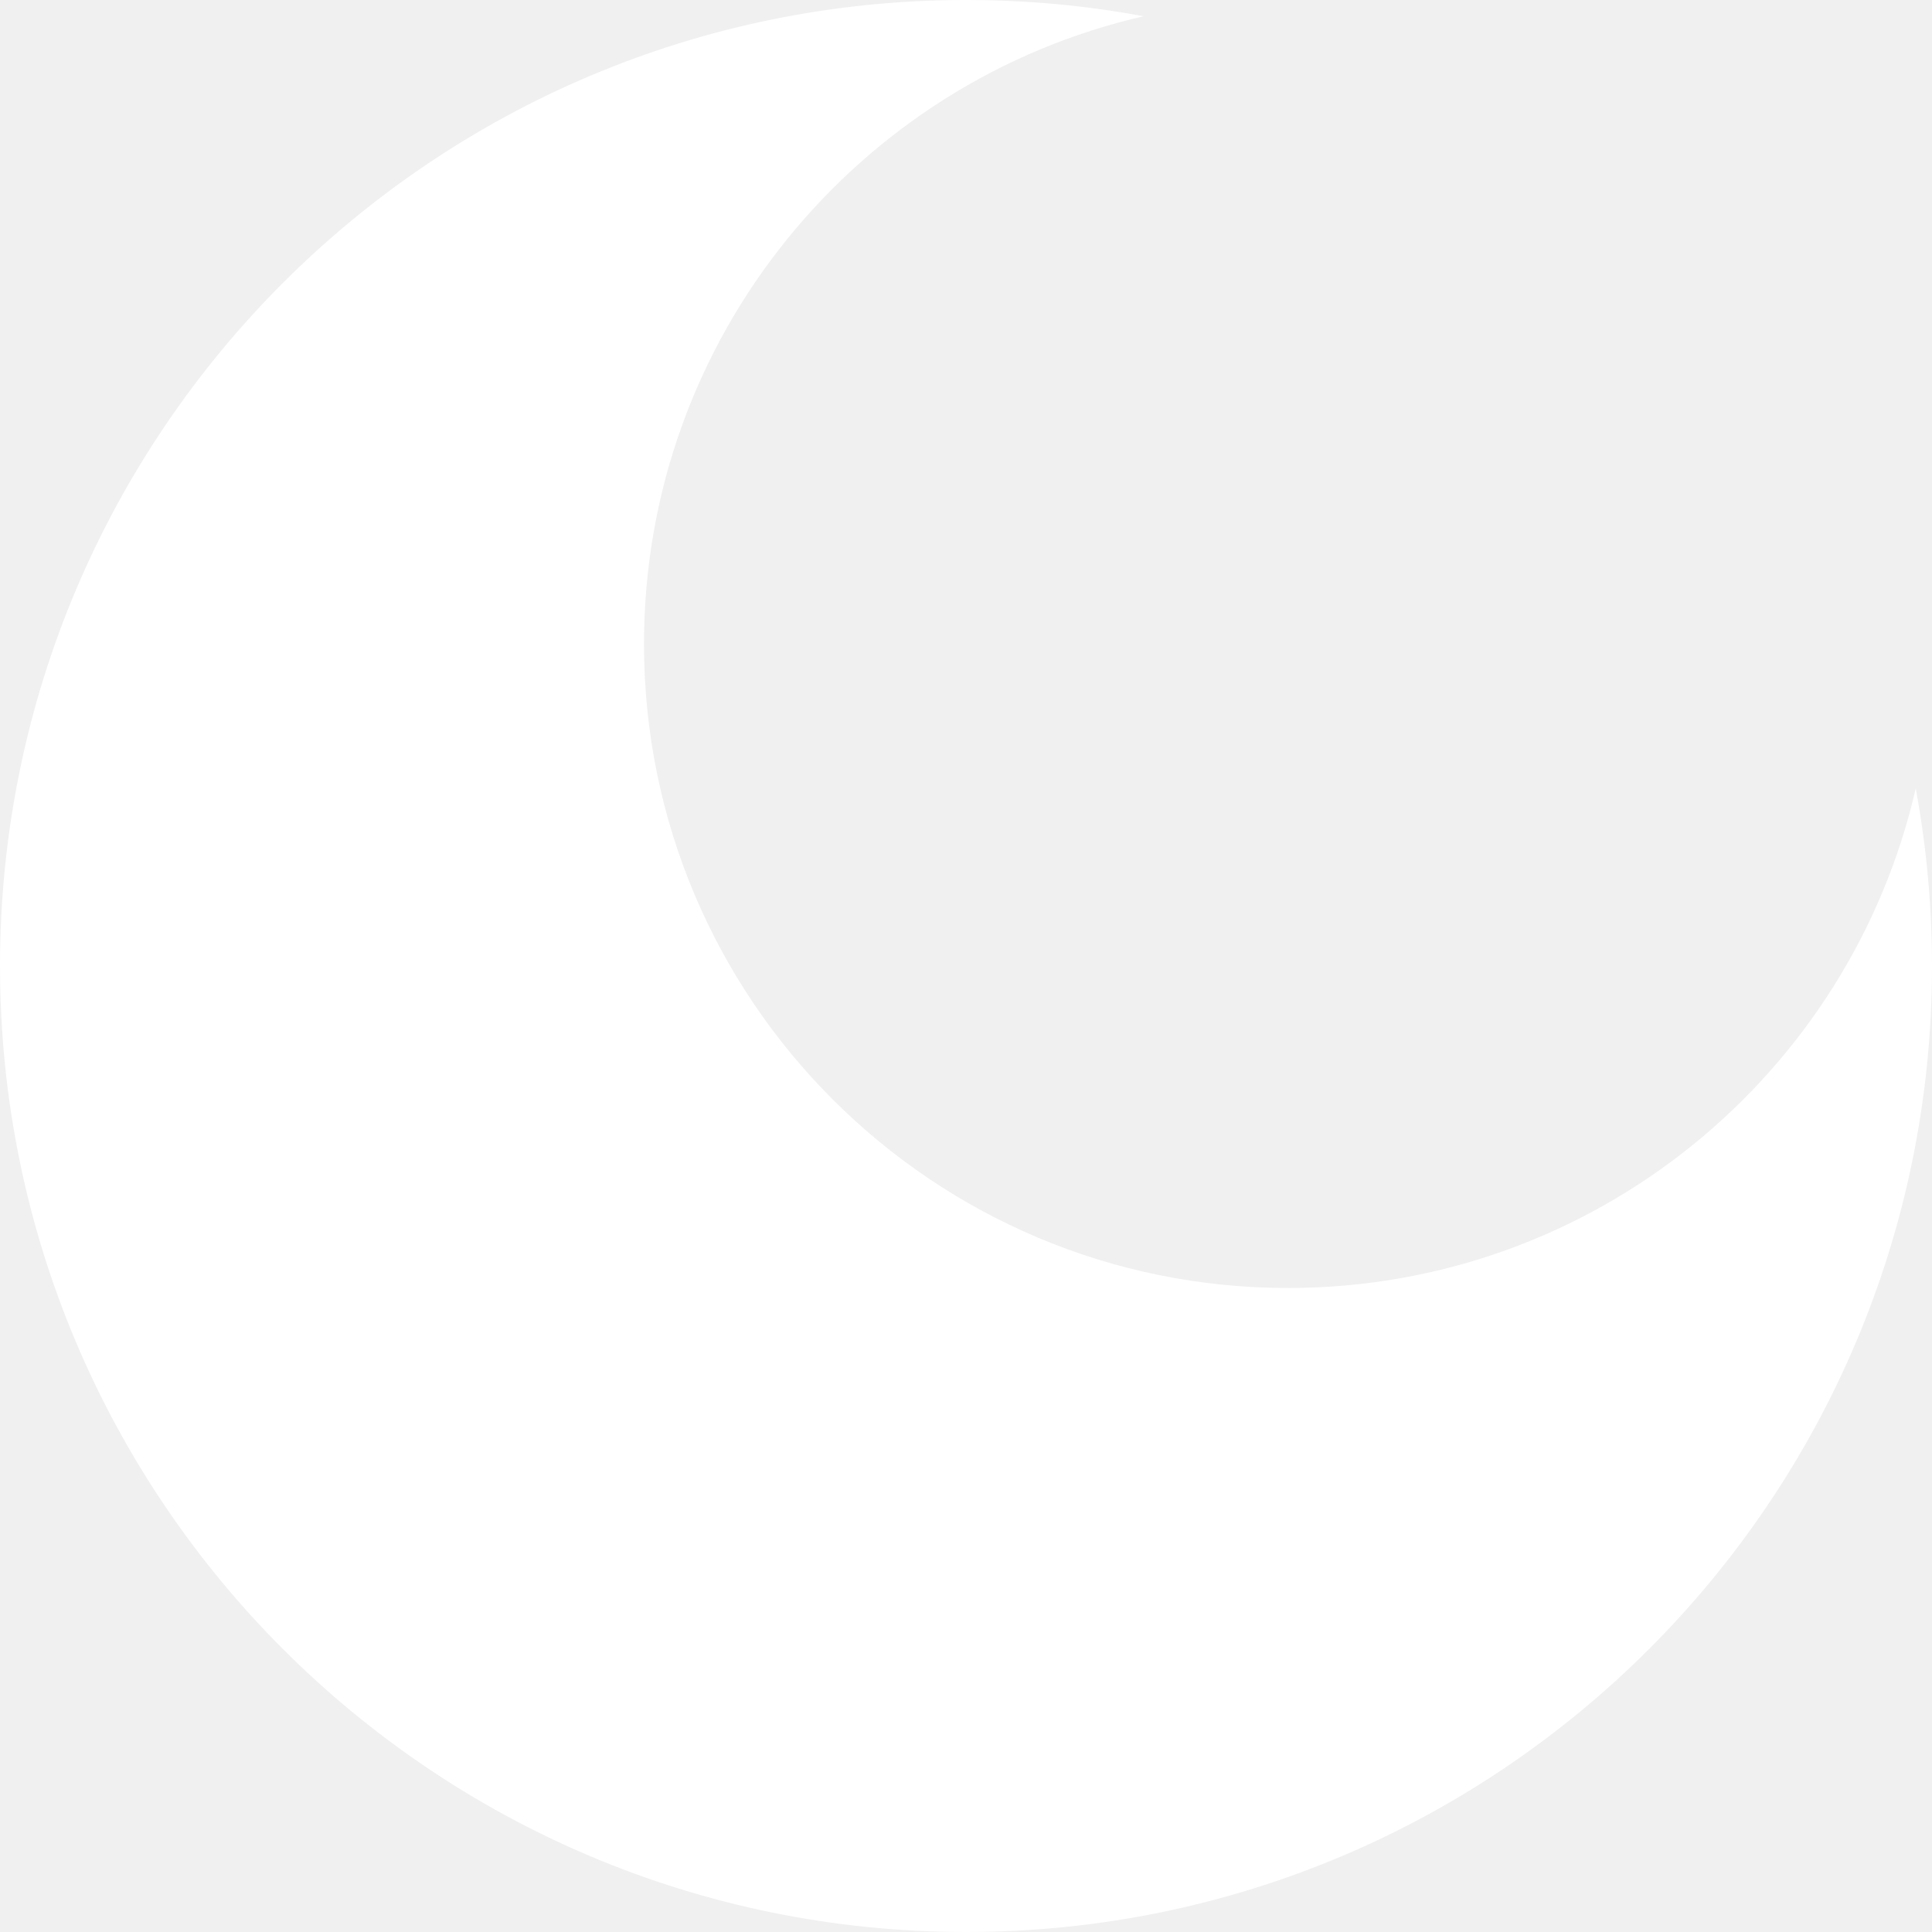
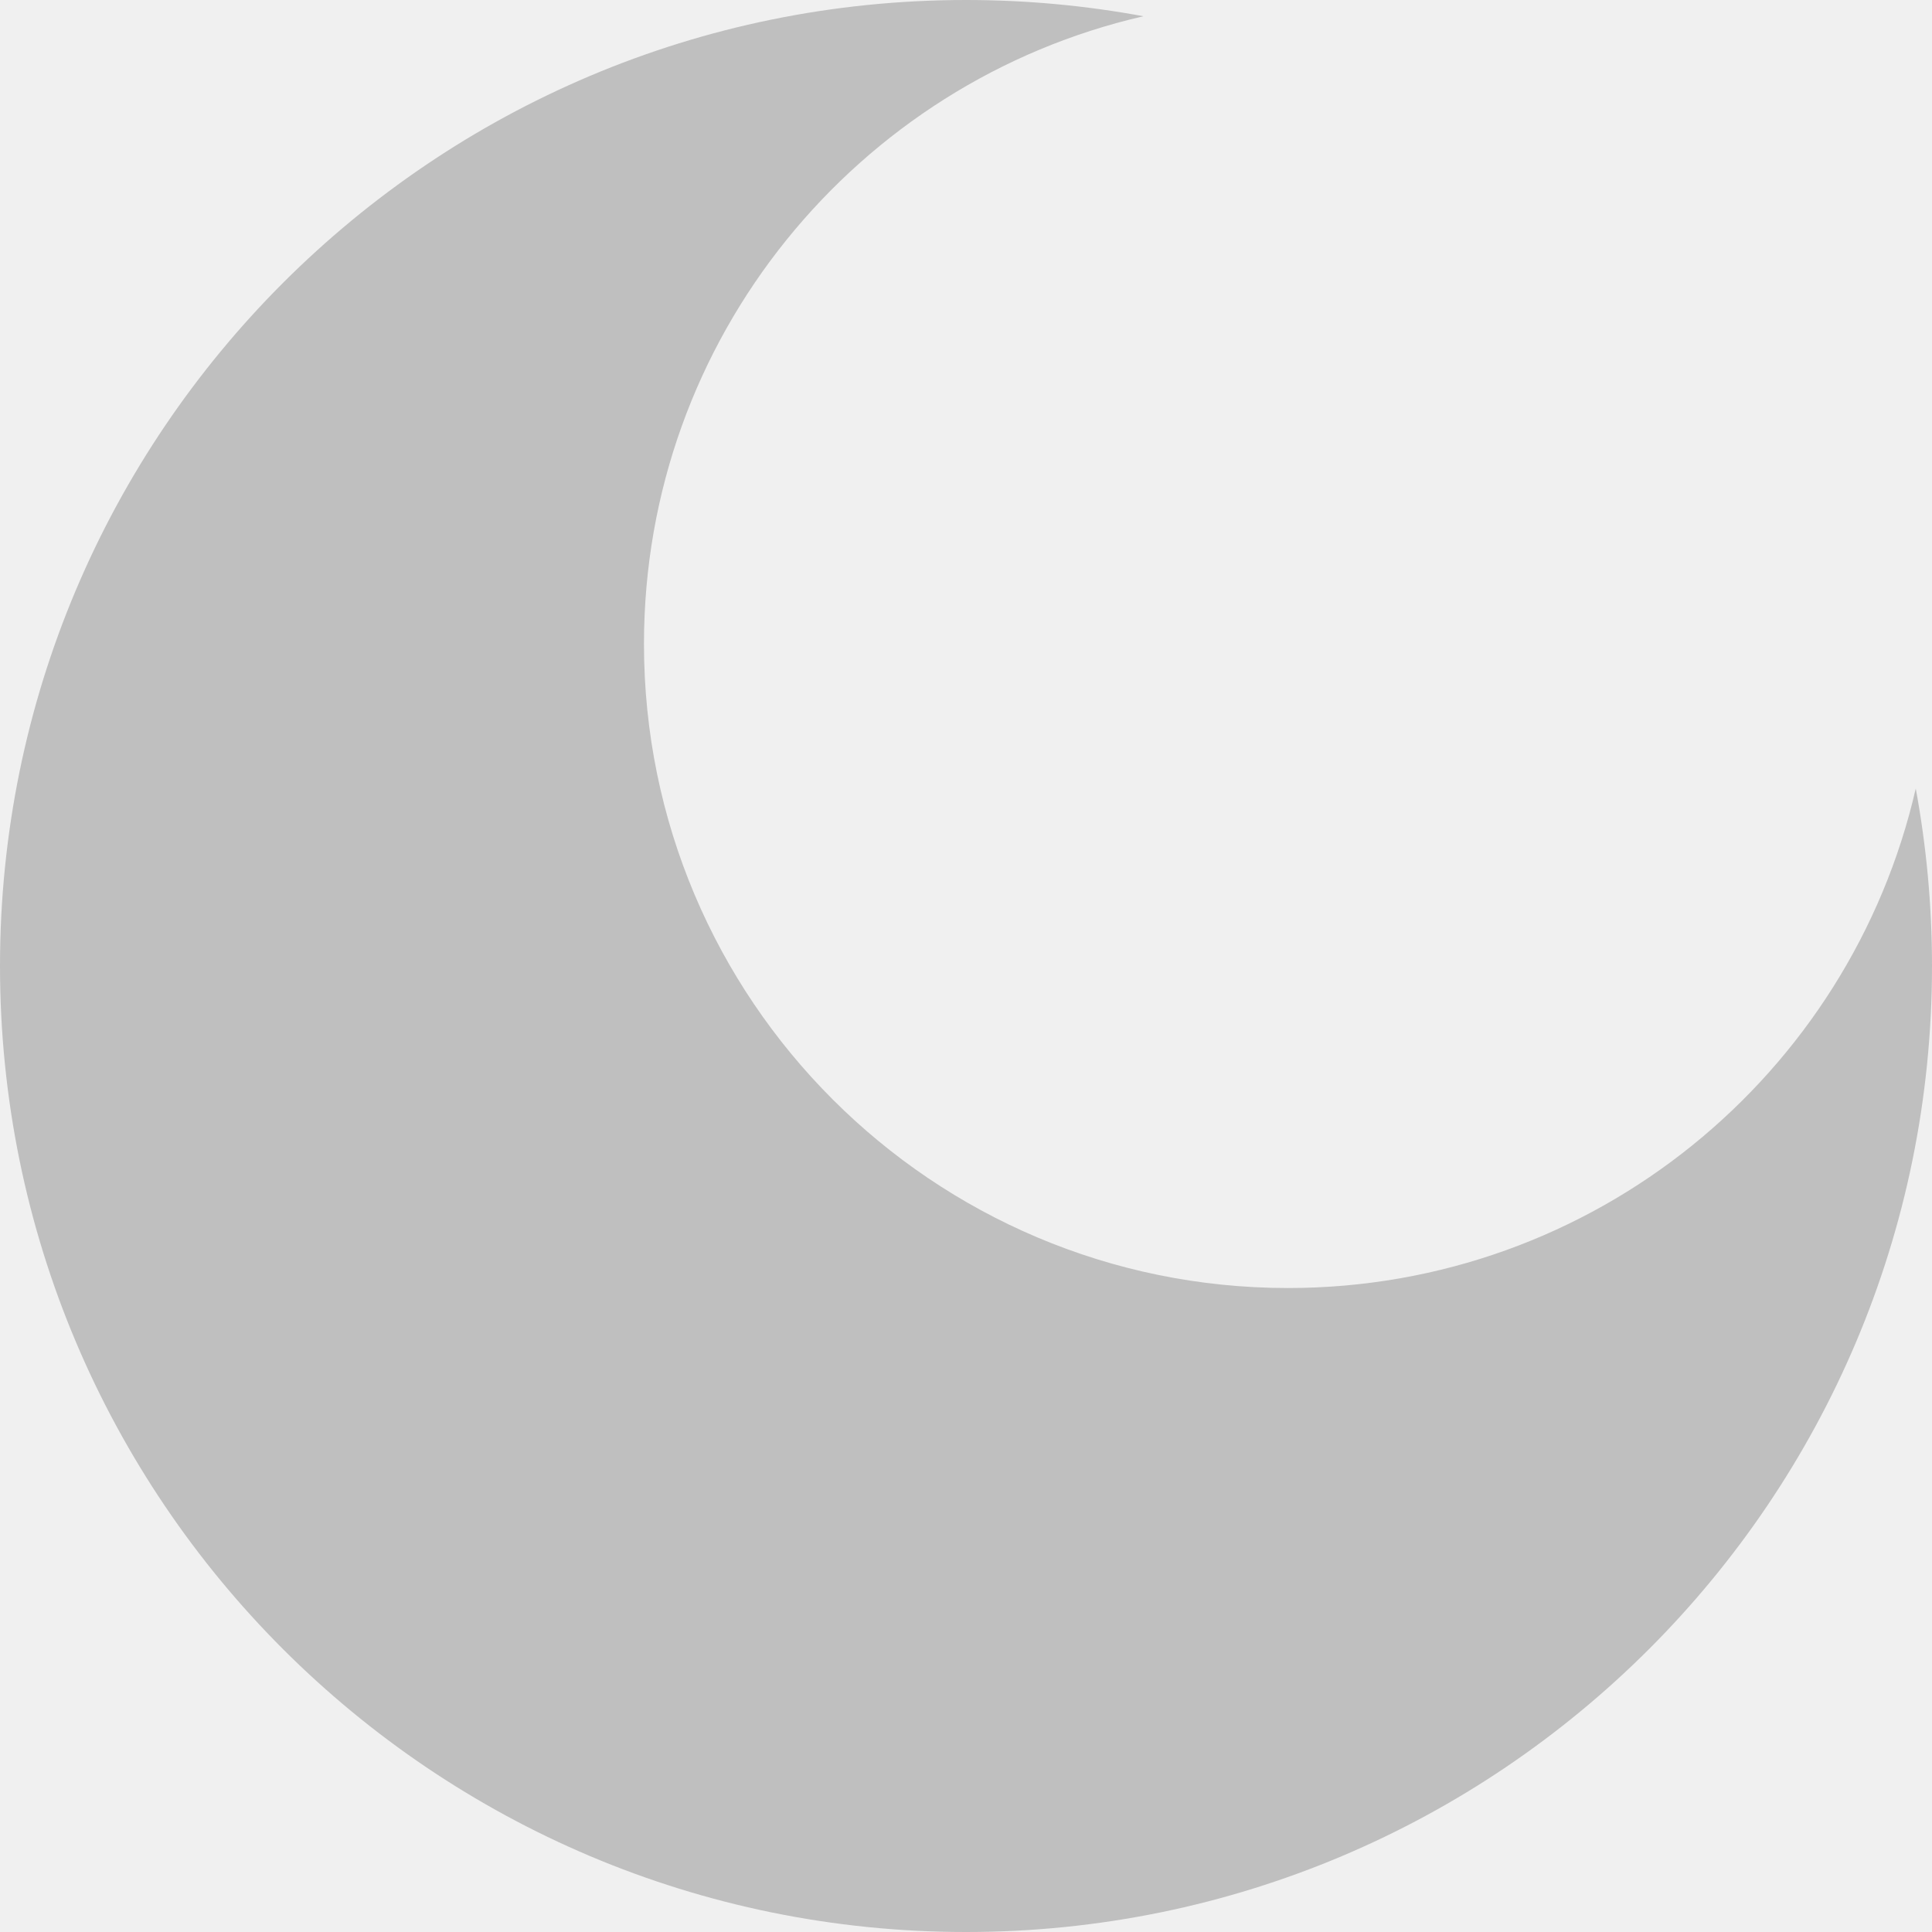
- <svg xmlns="http://www.w3.org/2000/svg" width="12" height="12" viewBox="0 0 12 12" fill="none">
-   <path fill-rule="evenodd" clip-rule="evenodd" d="M6 12C9.314 12 12 9.313 12 6C12 5.623 11.965 5.255 11.899 4.897C11.492 6.674 9.901 8 8 8C5.791 8 4 6.209 4 4C4 2.099 5.326 0.508 7.103 0.101C6.745 0.034 6.377 -0 6 -0C2.686 -0 3.05176e-05 2.686 3.05176e-05 6C3.05176e-05 9.313 2.686 12 6 12Z" fill="white" />
+ <svg xmlns="http://www.w3.org/2000/svg" width="22" height="22" viewBox="0 0 22 22" fill="none">
+   <path fill-rule="evenodd" clip-rule="evenodd" d="M11 22C17.075 22 22 17.075 22 11C22 10.309 21.936 9.634 21.815 8.979C21.068 12.237 18.151 14.667 14.667 14.667C10.617 14.667 7.333 11.383 7.333 7.333C7.333 3.849 9.763 0.932 13.021 0.185C12.366 0.064 11.691 0 11 0C4.925 0 0 4.925 0 11C0 17.075 4.925 22 11 22Z" fill="#BFBFBF" />
</svg>
